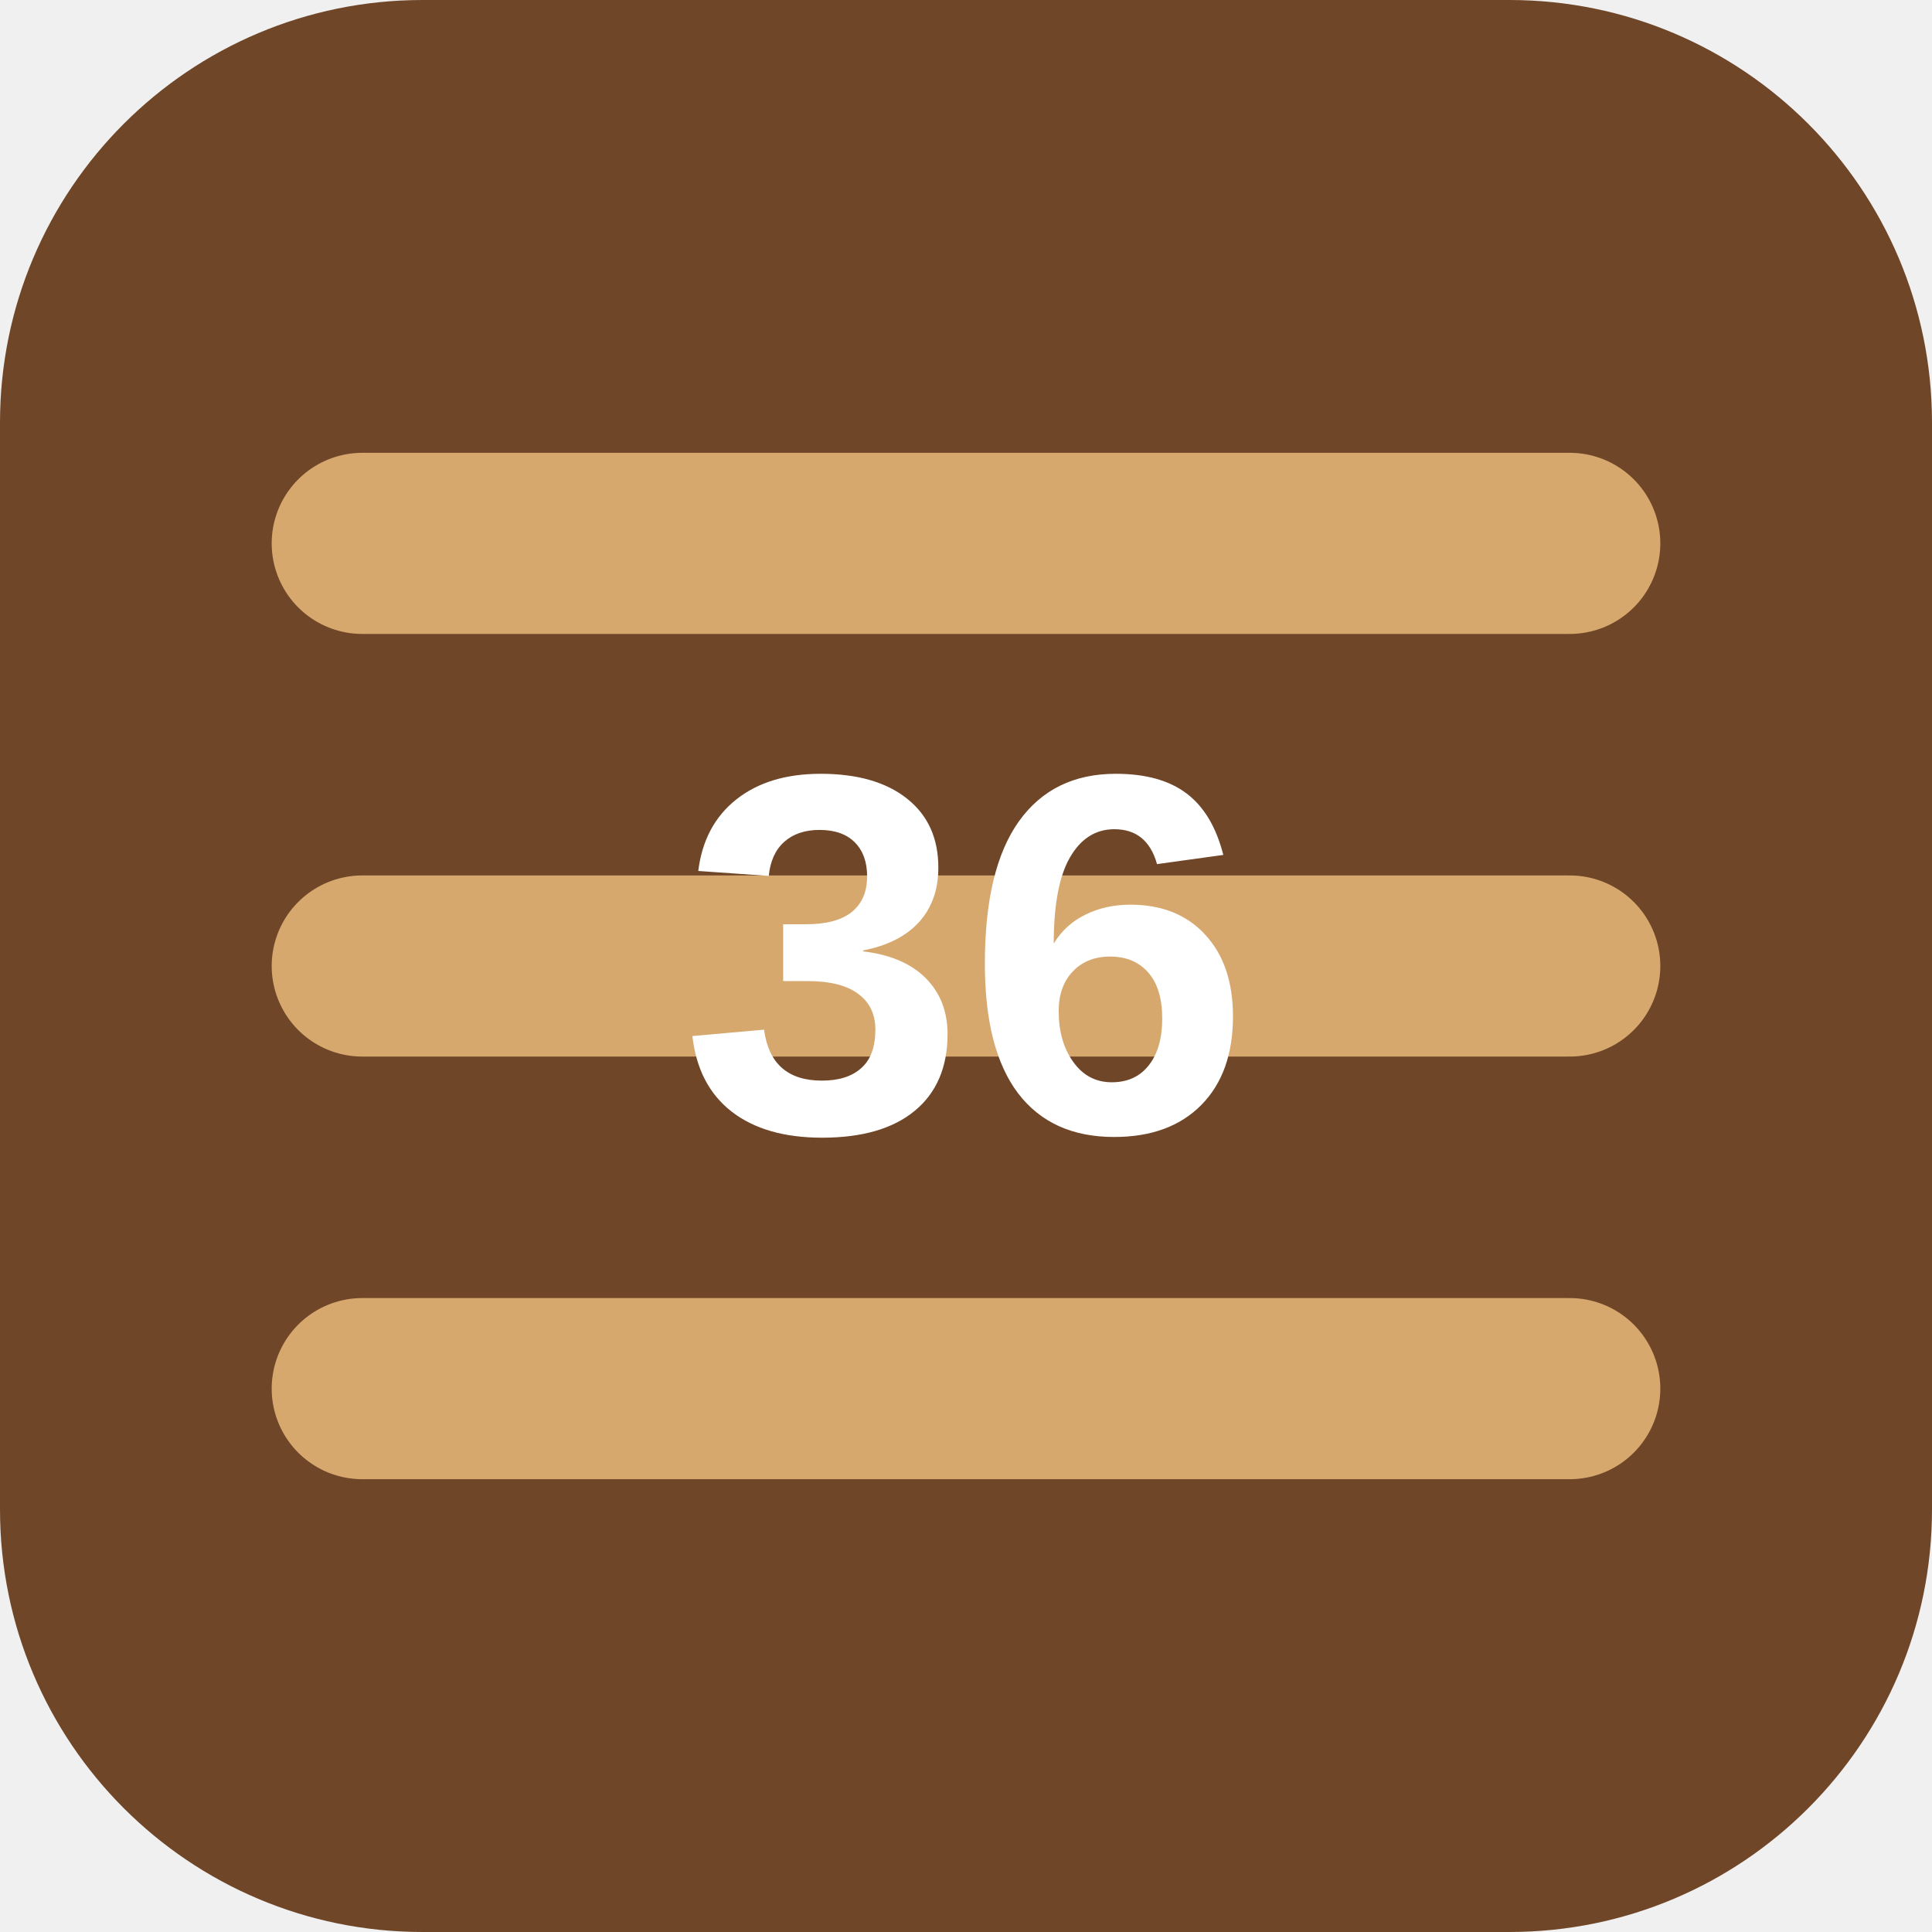
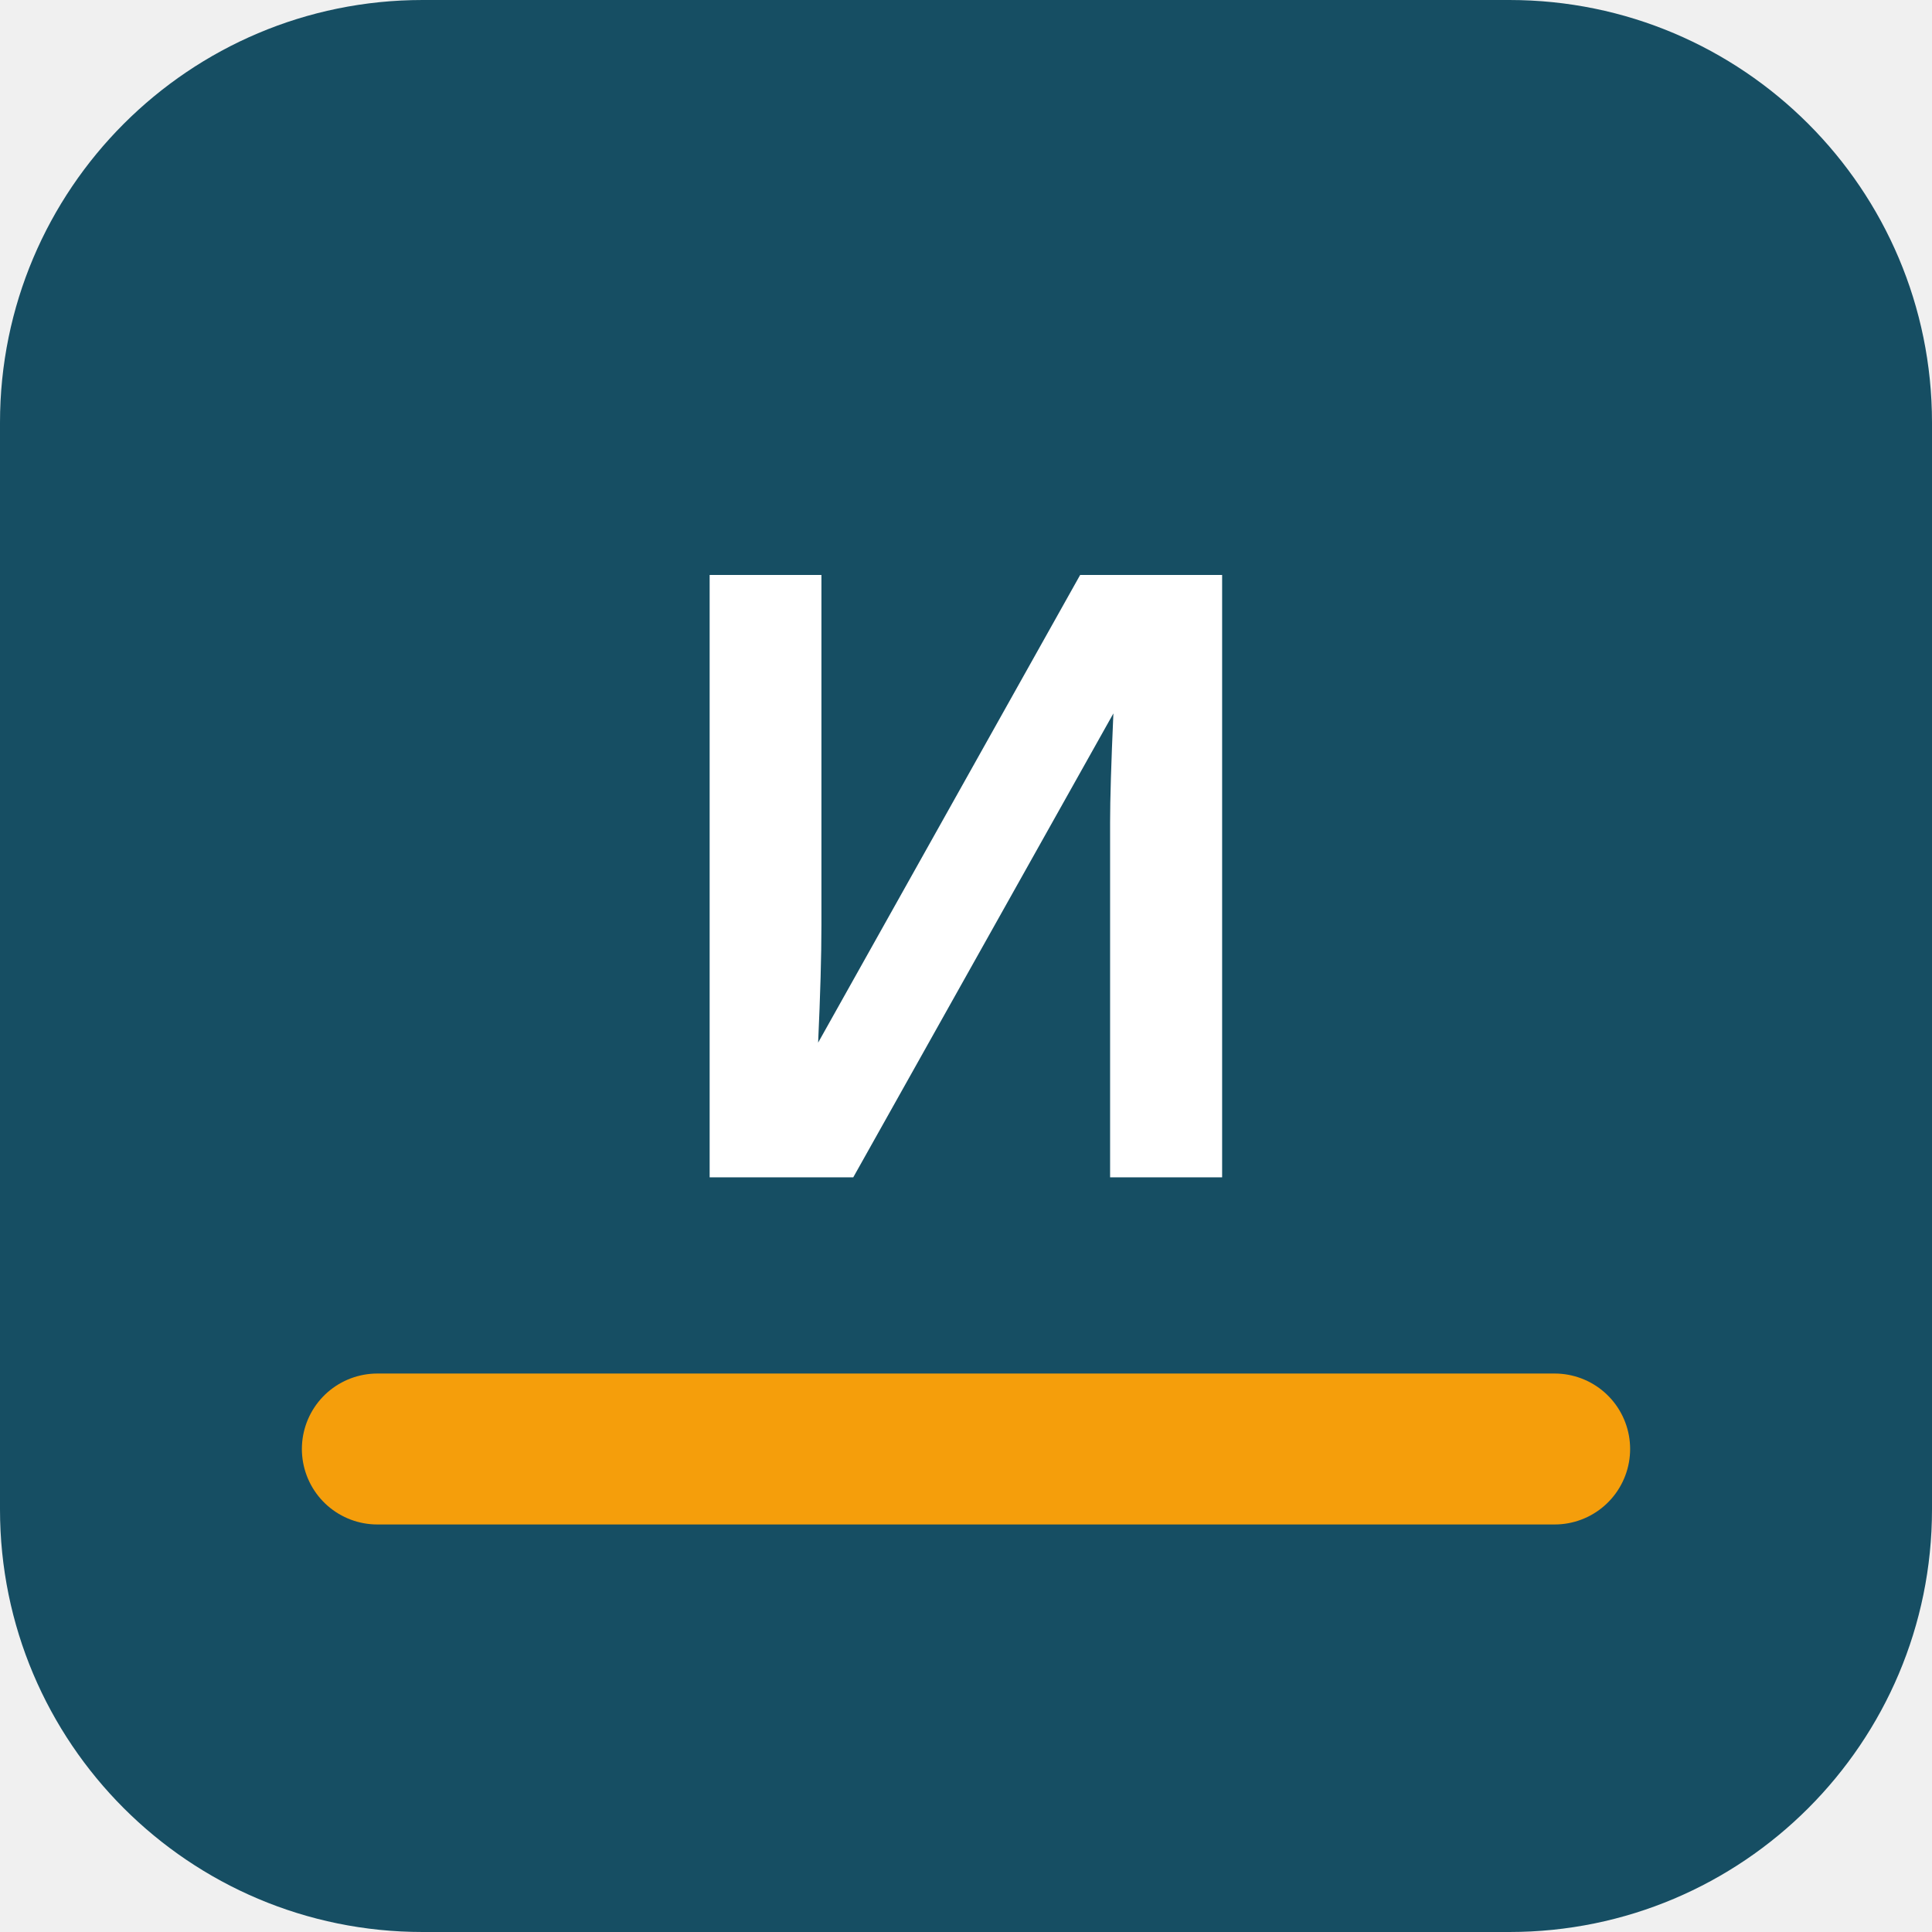
<svg xmlns="http://www.w3.org/2000/svg" viewBox="0 0 128 128">
-   <rect width="128" height="128" rx="28" fill="#6f4628" />
-   <path d="M24 36h80M24 64h80M24 92h80" stroke="#d7a86e" stroke-width="12" stroke-linecap="round" />
-   <text x="64" y="75" font-family="Arial" font-size="34" font-weight="900" text-anchor="middle" fill="#fff">36</text>
+   <rect width="128" height="128" rx="28" fill="#164e63" />
+   <text x="64" y="78" text-anchor="middle" font-family="Arial" font-size="58" font-weight="900" fill="#fff">И</text>
+   <path d="M25 96h78" stroke="#f59e0b" stroke-width="10" stroke-linecap="round" />
</svg>
